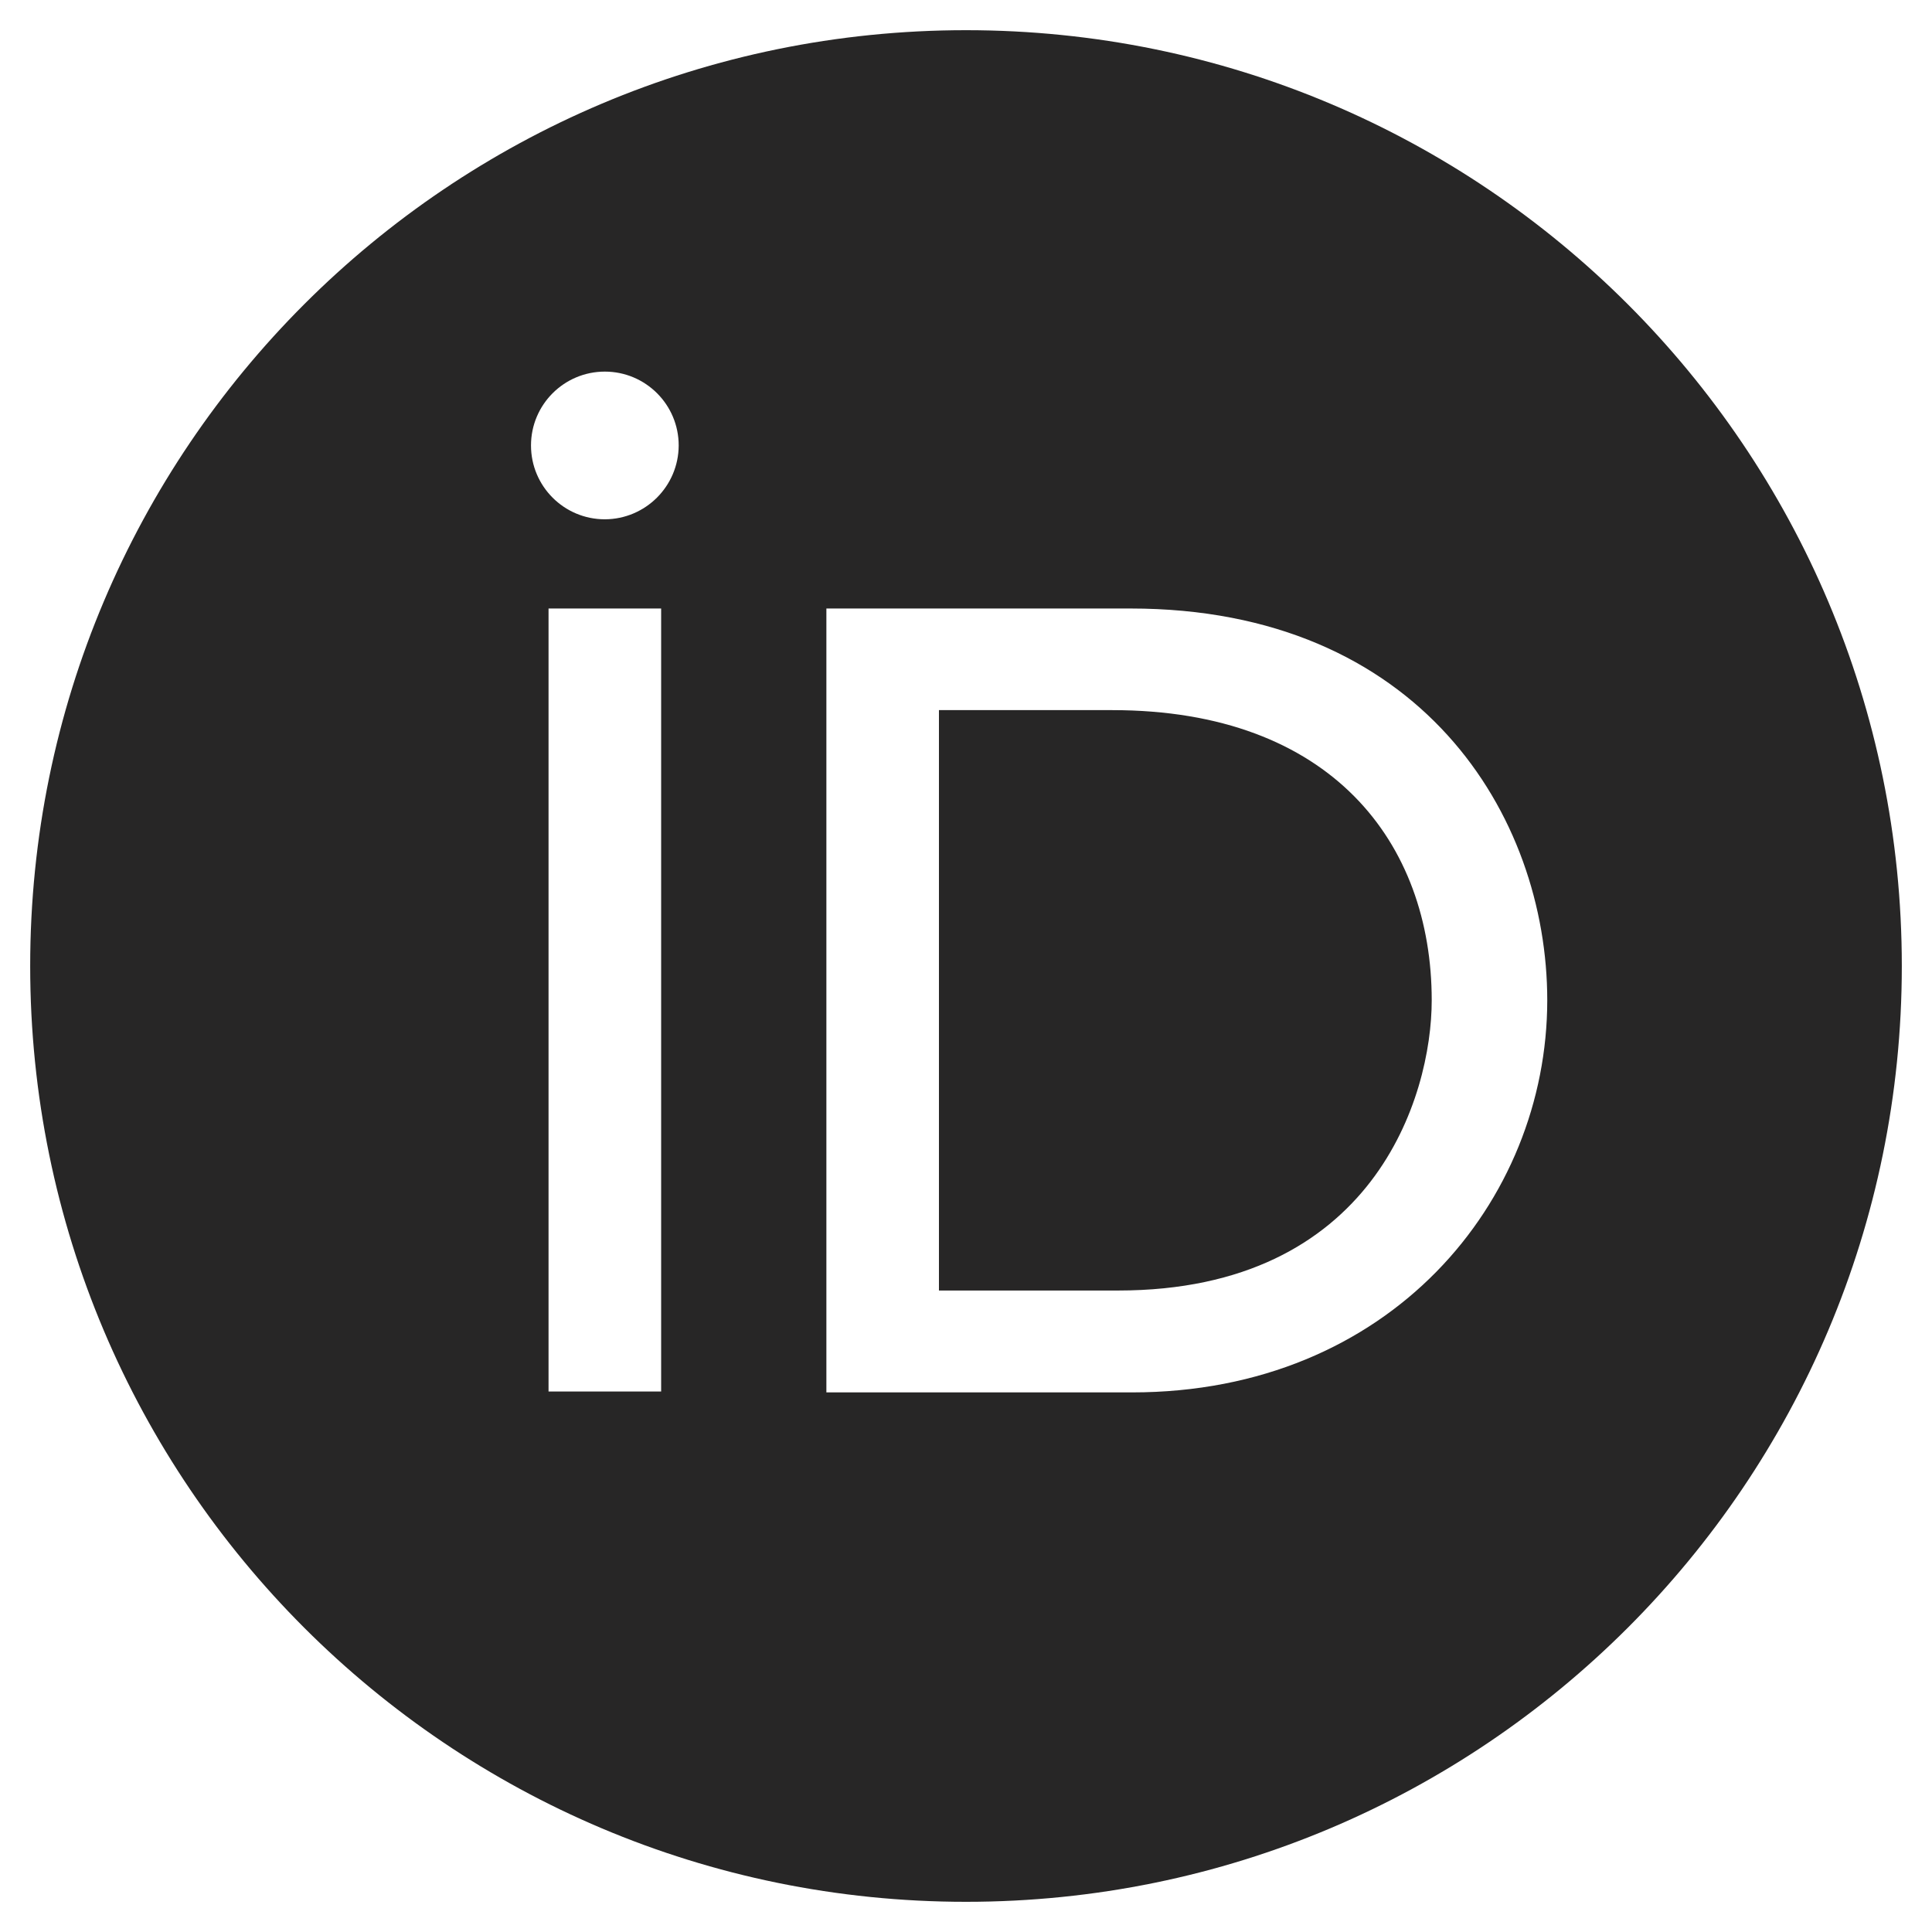
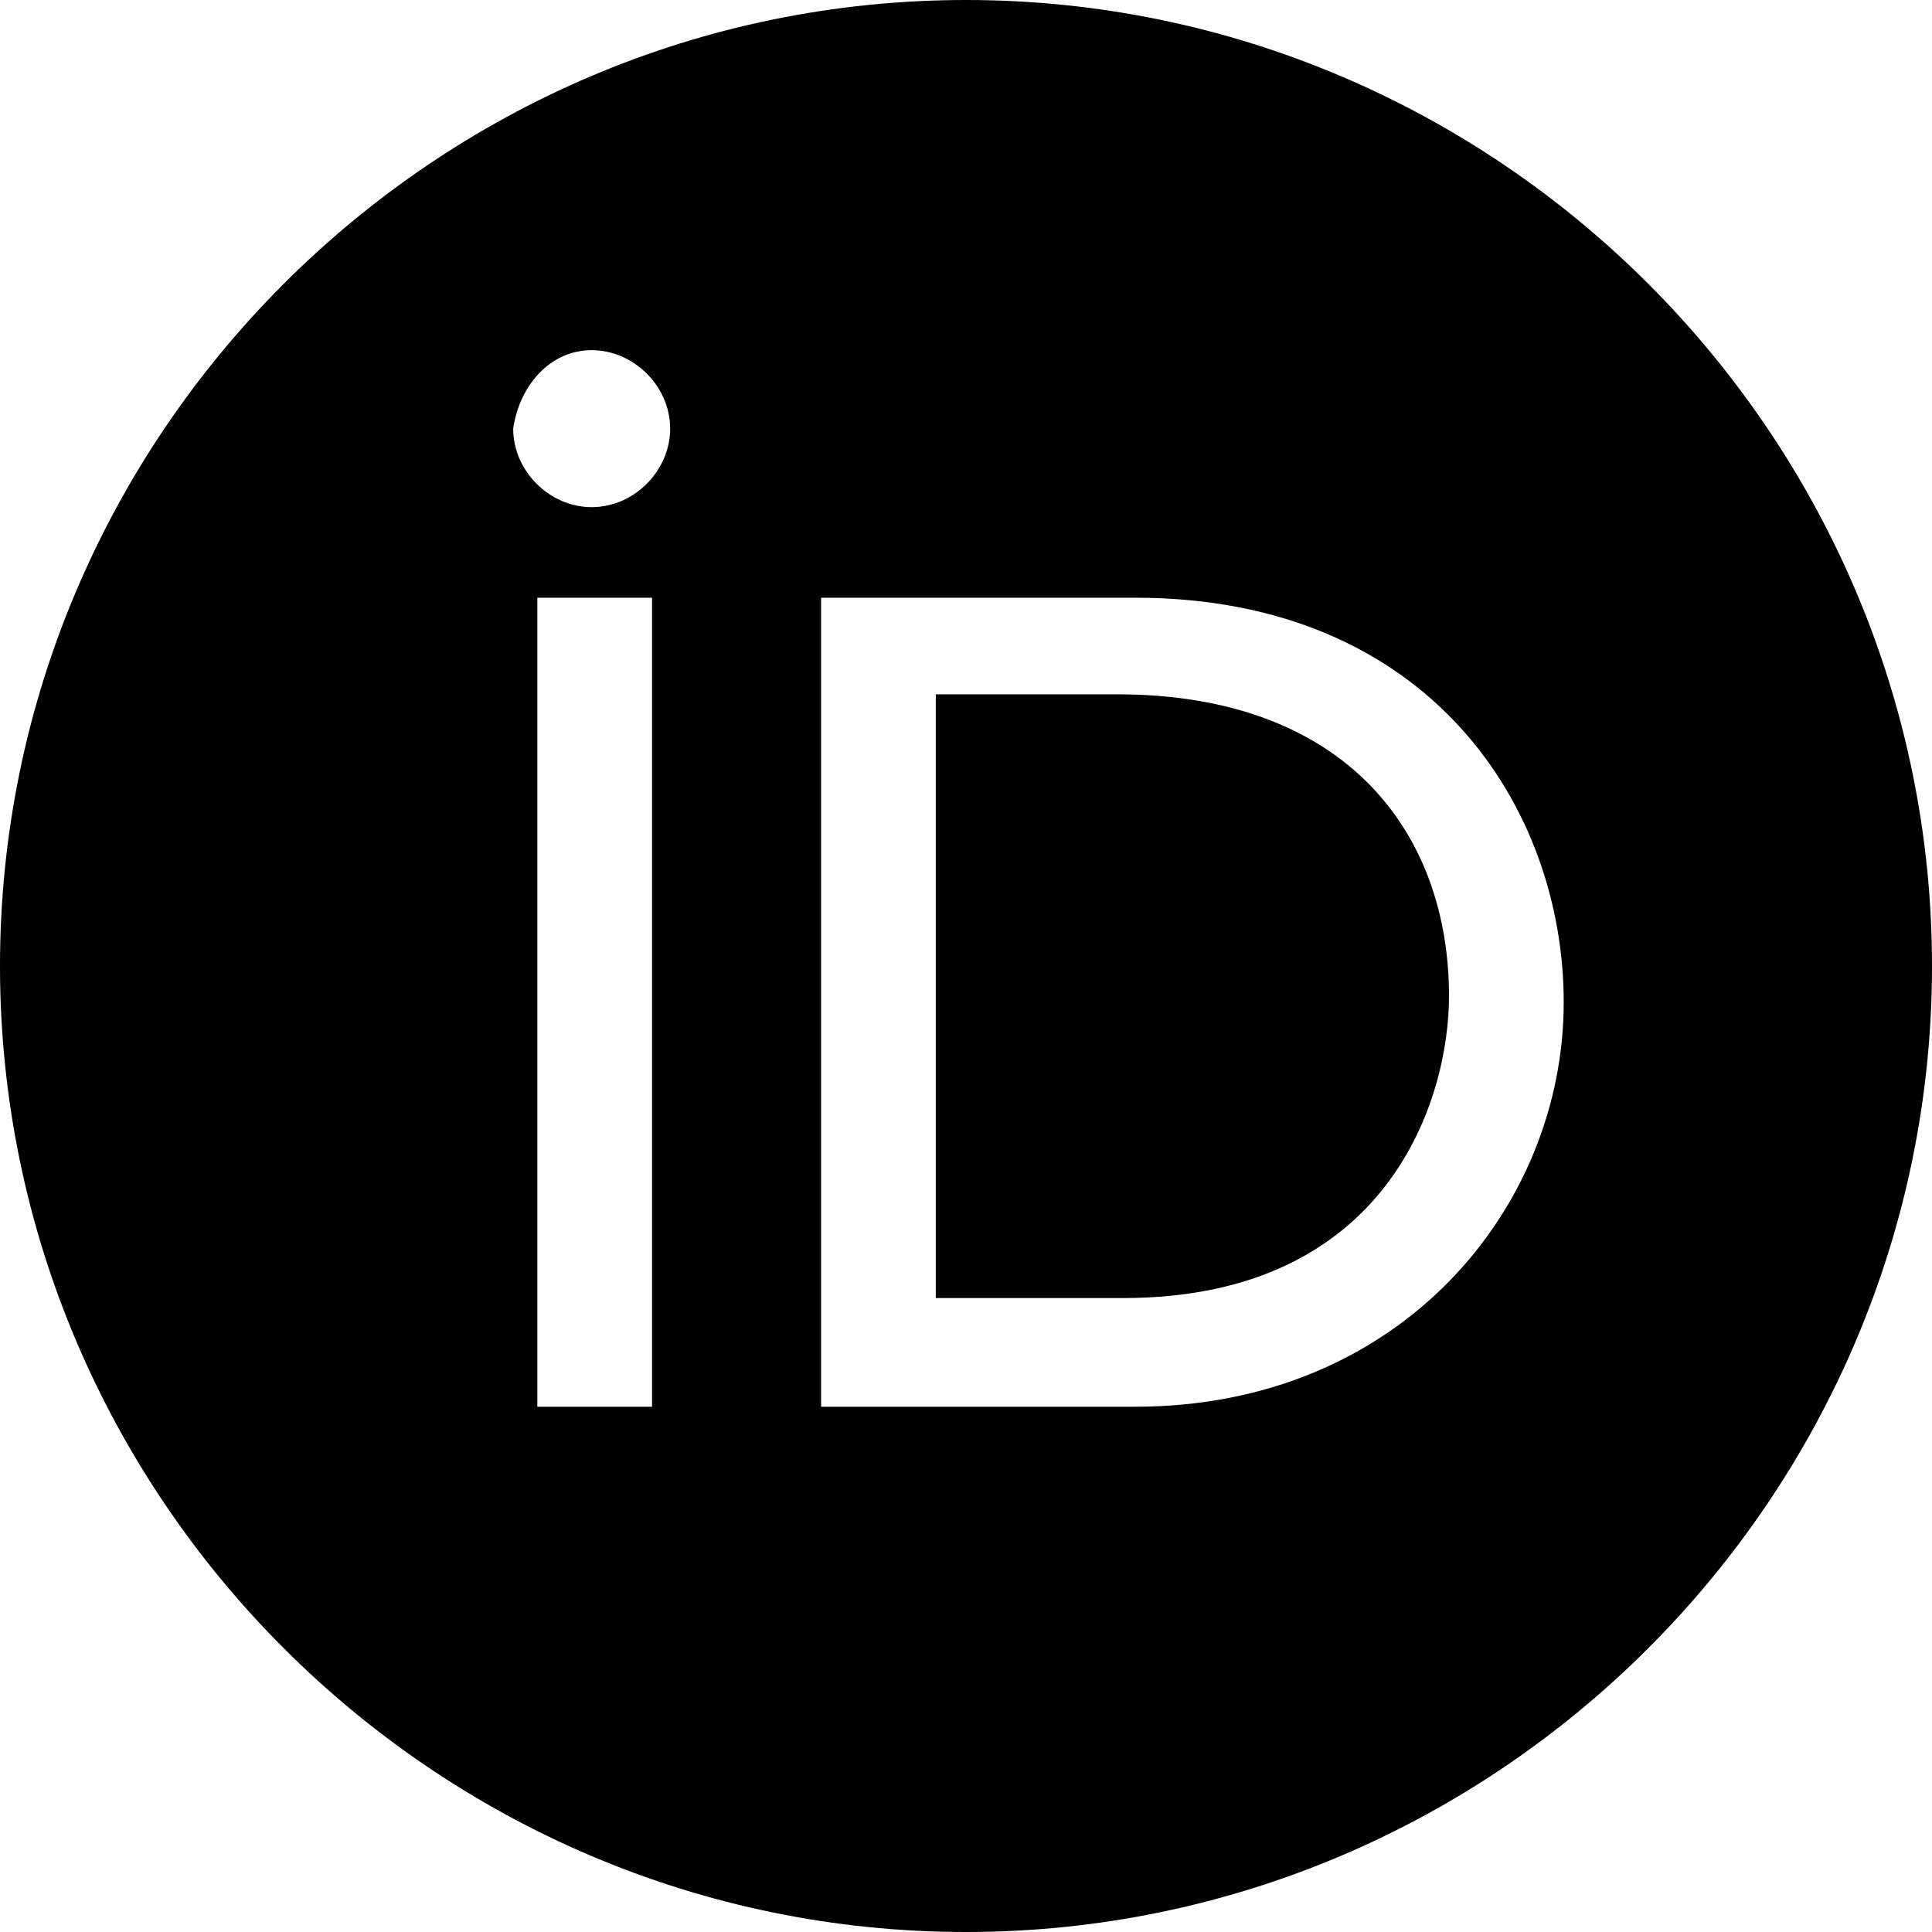
- <svg xmlns="http://www.w3.org/2000/svg" style="color: rgb(39, 38, 38);" viewBox="0 0 512 512">
-   <path d="M294.75 188.19h-45.92V342h47.47c67.62 0 83.12-51.34 83.12-76.91 0-41.64-26.54-76.9-84.67-76.9zM256 8C119 8 8 119 8 256s111 248 248 248 248-111 248-248S393 8 256 8zm-80.79 360.76h-29.84v-207.5h29.84zm-14.92-231.14a19.57 19.57 0 1 1 19.57-19.57 19.64 19.64 0 0 1-19.57 19.57zM300 369h-81V161.26h80.6c76.73 0 110.44 54.83 110.44 103.85C410 318.39 368.38 369 300 369z" fill="#272626" />
+ <svg xmlns="http://www.w3.org/2000/svg" version="1.1" id="Layer_1" x="0px" y="0px" viewBox="0 0 32 32" style="enable-background:new 0 0 32 32;" xml:space="preserve">
+   <path d="M16,0C7.2,0,0,7.2,0,16s7.2,16,16,16s16-7.2,16-16S24.8,0,16,0z M9.8,5.8c0.7,0,1.3,0.6,1.3,1.3c0,0.7-0.6,1.3-1.3,1.3  c-0.7,0-1.3-0.6-1.3-1.3C8.6,6.4,9.1,5.8,9.8,5.8z M8.9,9.9h1.9v13.4H8.9V9.9z M13.6,9.9h5.2c4.9,0,7.1,3.5,7.1,6.7  c0,3.4-2.7,6.7-7.1,6.7h-5.2L13.6,9.9z M15.5,11.6v9.9h3.1c4.4,0,5.4-3.3,5.4-5c0-2.7-1.7-5-5.5-5H15.5z" />
</svg>
